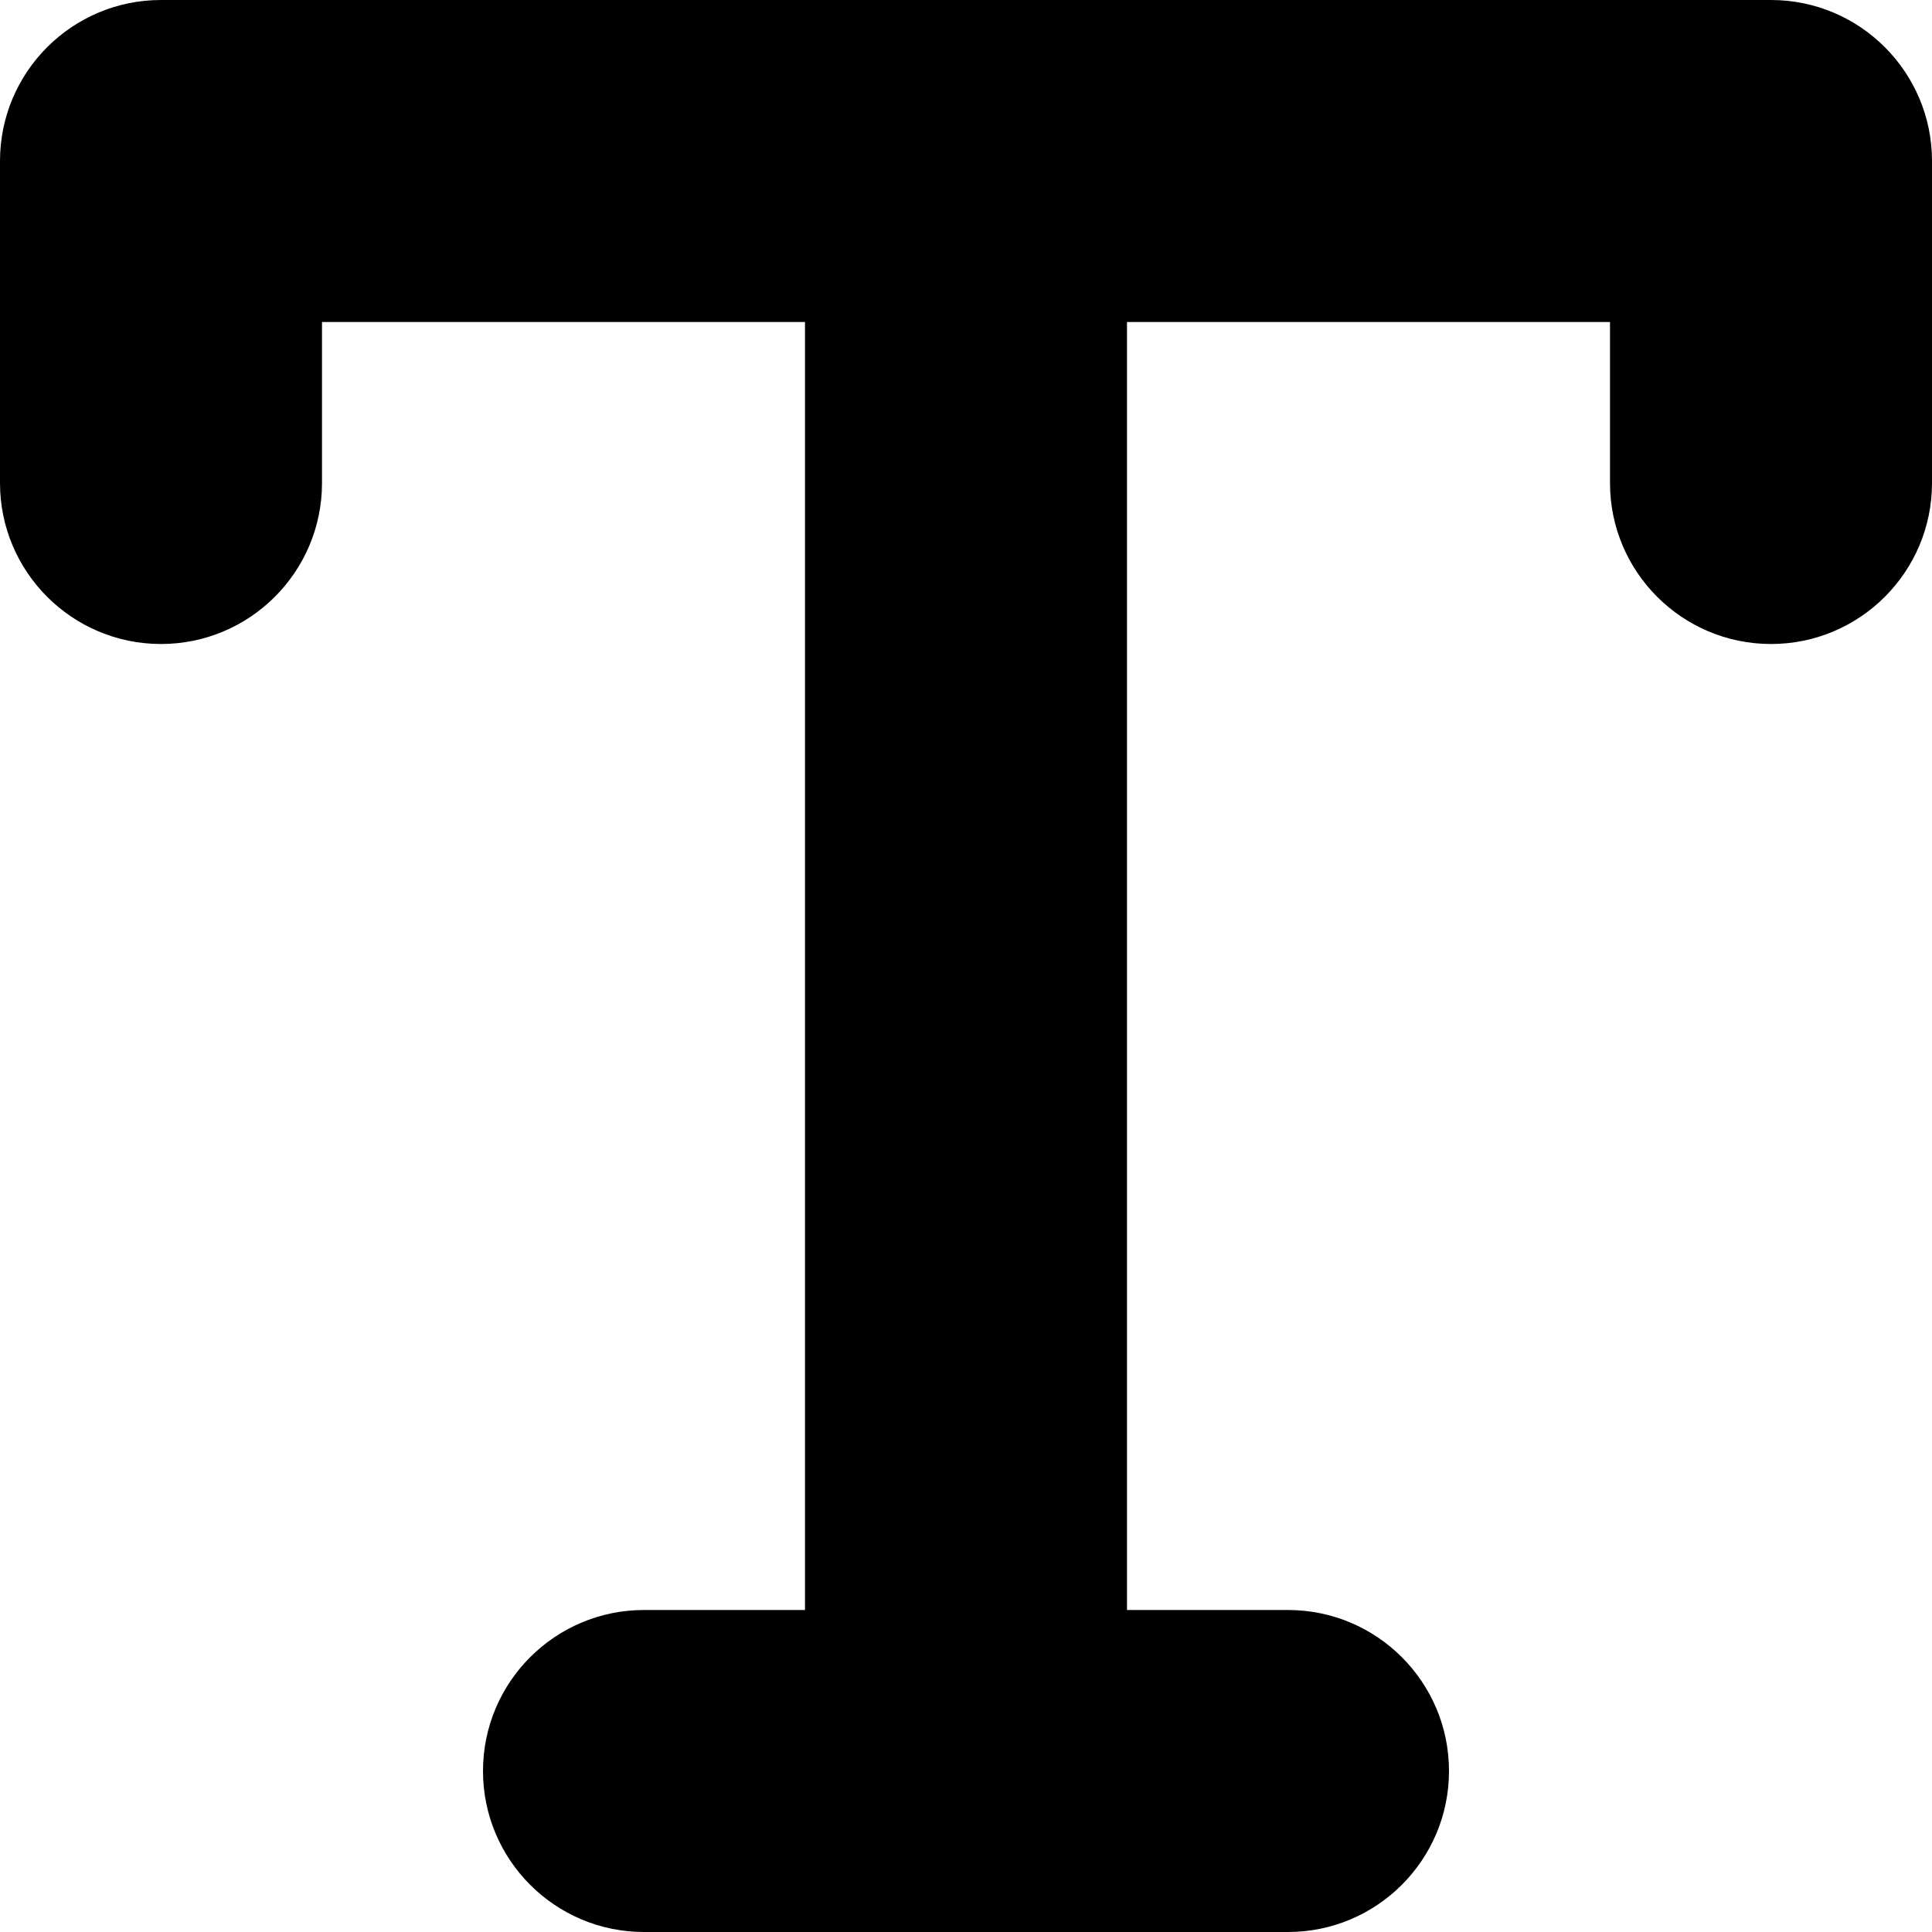
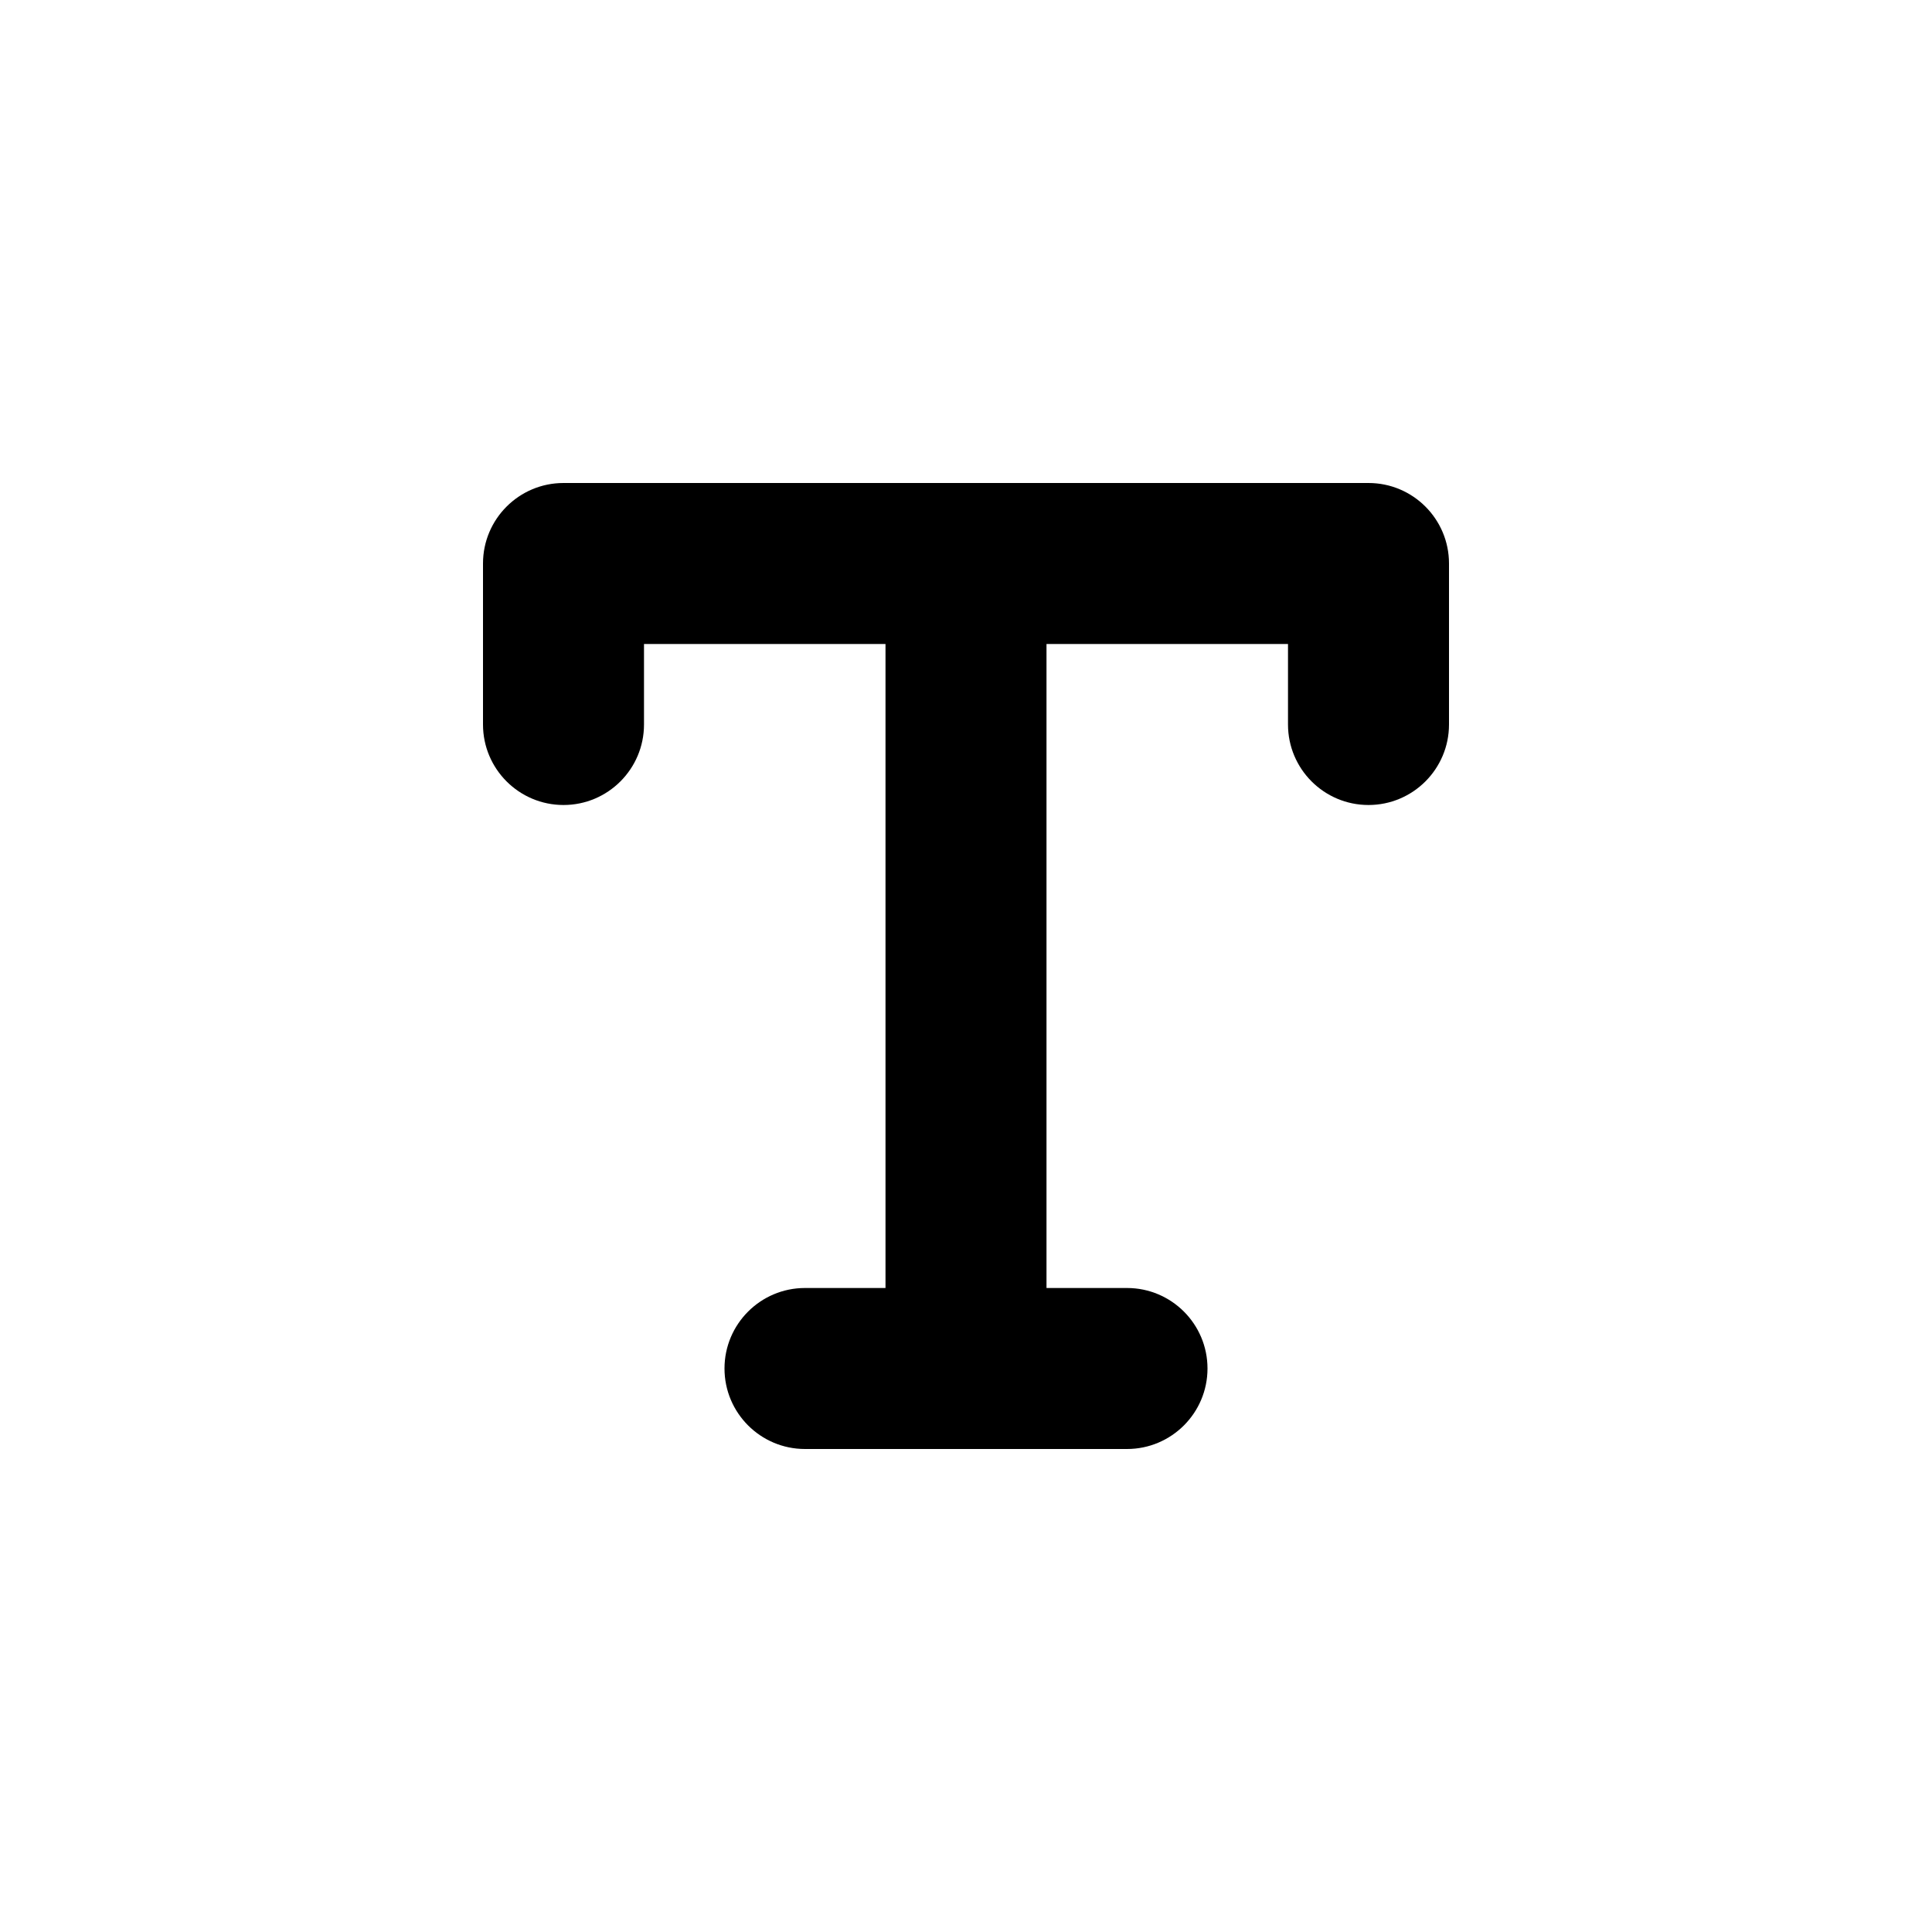
- <svg xmlns="http://www.w3.org/2000/svg" width="12" height="12">
+ <svg xmlns="http://www.w3.org/2000/svg" viewBox="-6 -6 24 24" width="24" height="24" preserveAspectRatio="xMinYMin" class="icon__icon">
  <path d="M12,1 L12,3 C12,3.552 11.552,4 11,4 C10.448,4 10,3.552 10,3 L10,2 L7,2 L7,10 L8,10 C8.552,10 9,10.448 9,11 C9,11.552 8.552,12 8,12 L4,12 C3.448,12 3,11.552 3,11 C3,10.448 3.448,10 4,10 L5,10 L5,2 L2,2 L2,3 C2,3.552 1.552,4 1,4 C0.448,4 0,3.552 0,3 L0,1 C0,0.448 0.448,0 1,0 L11,0 C11.552,0 12,0.448 12,1 Z" />
</svg>
